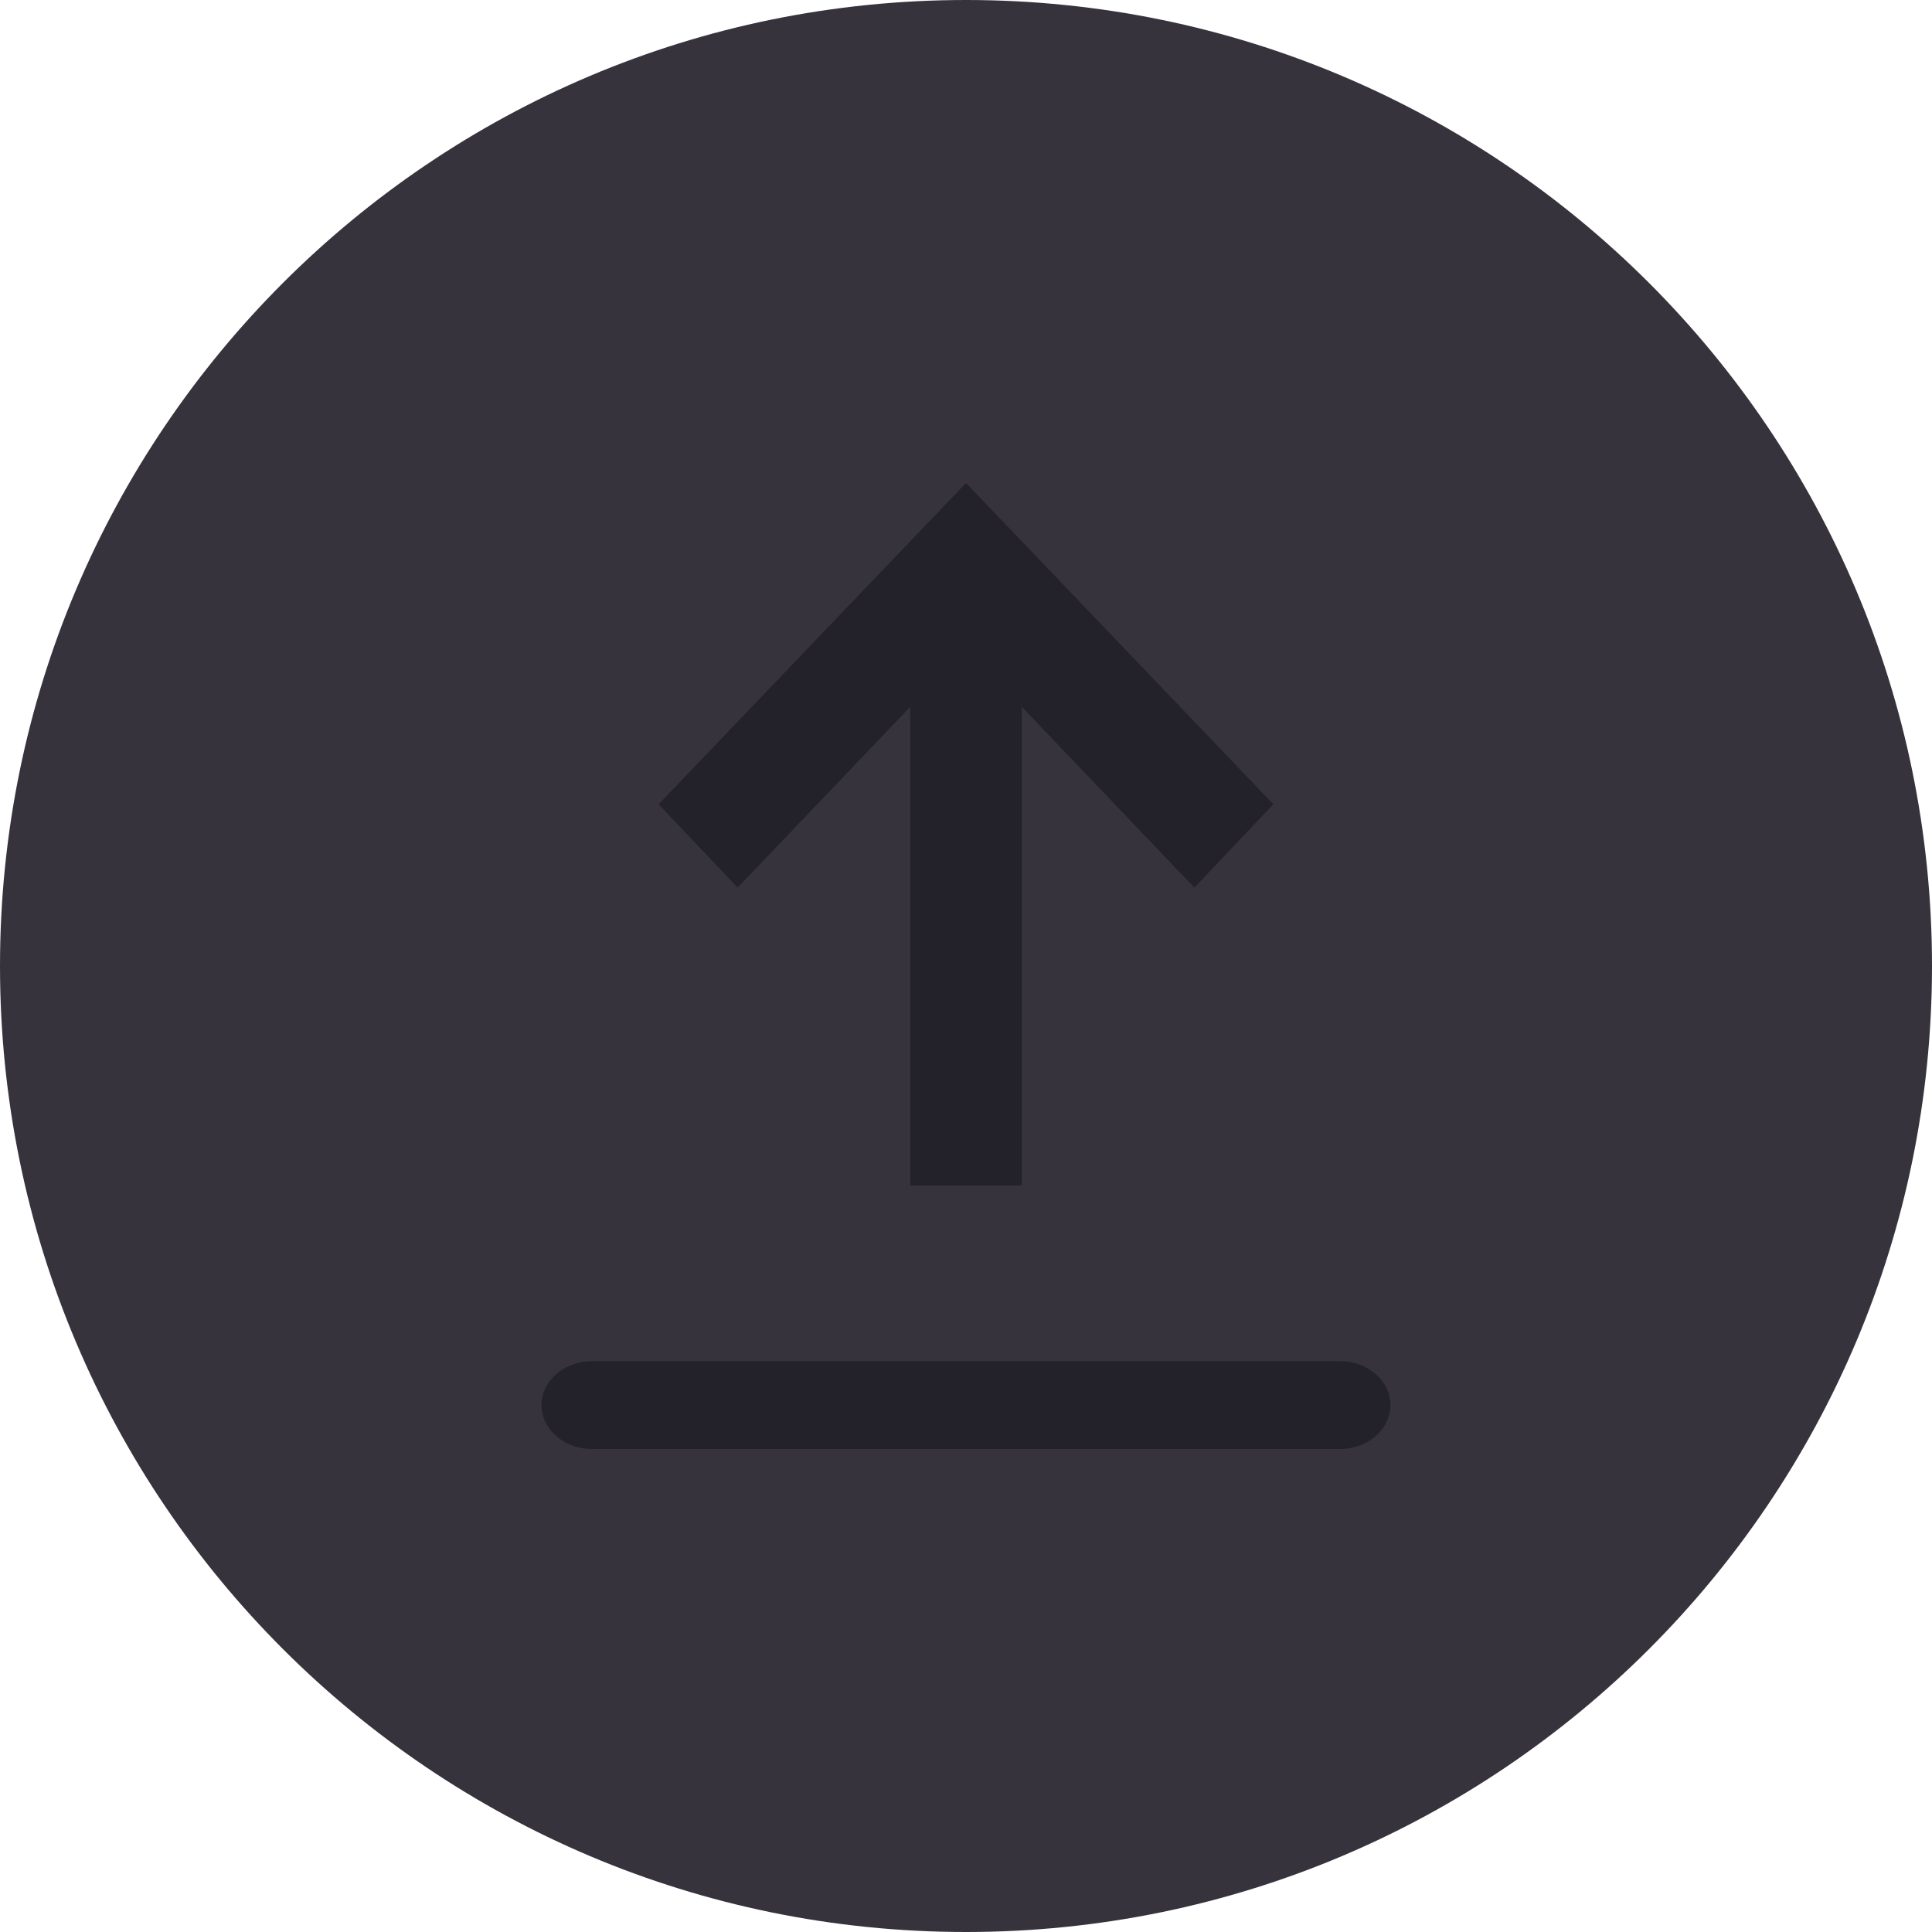
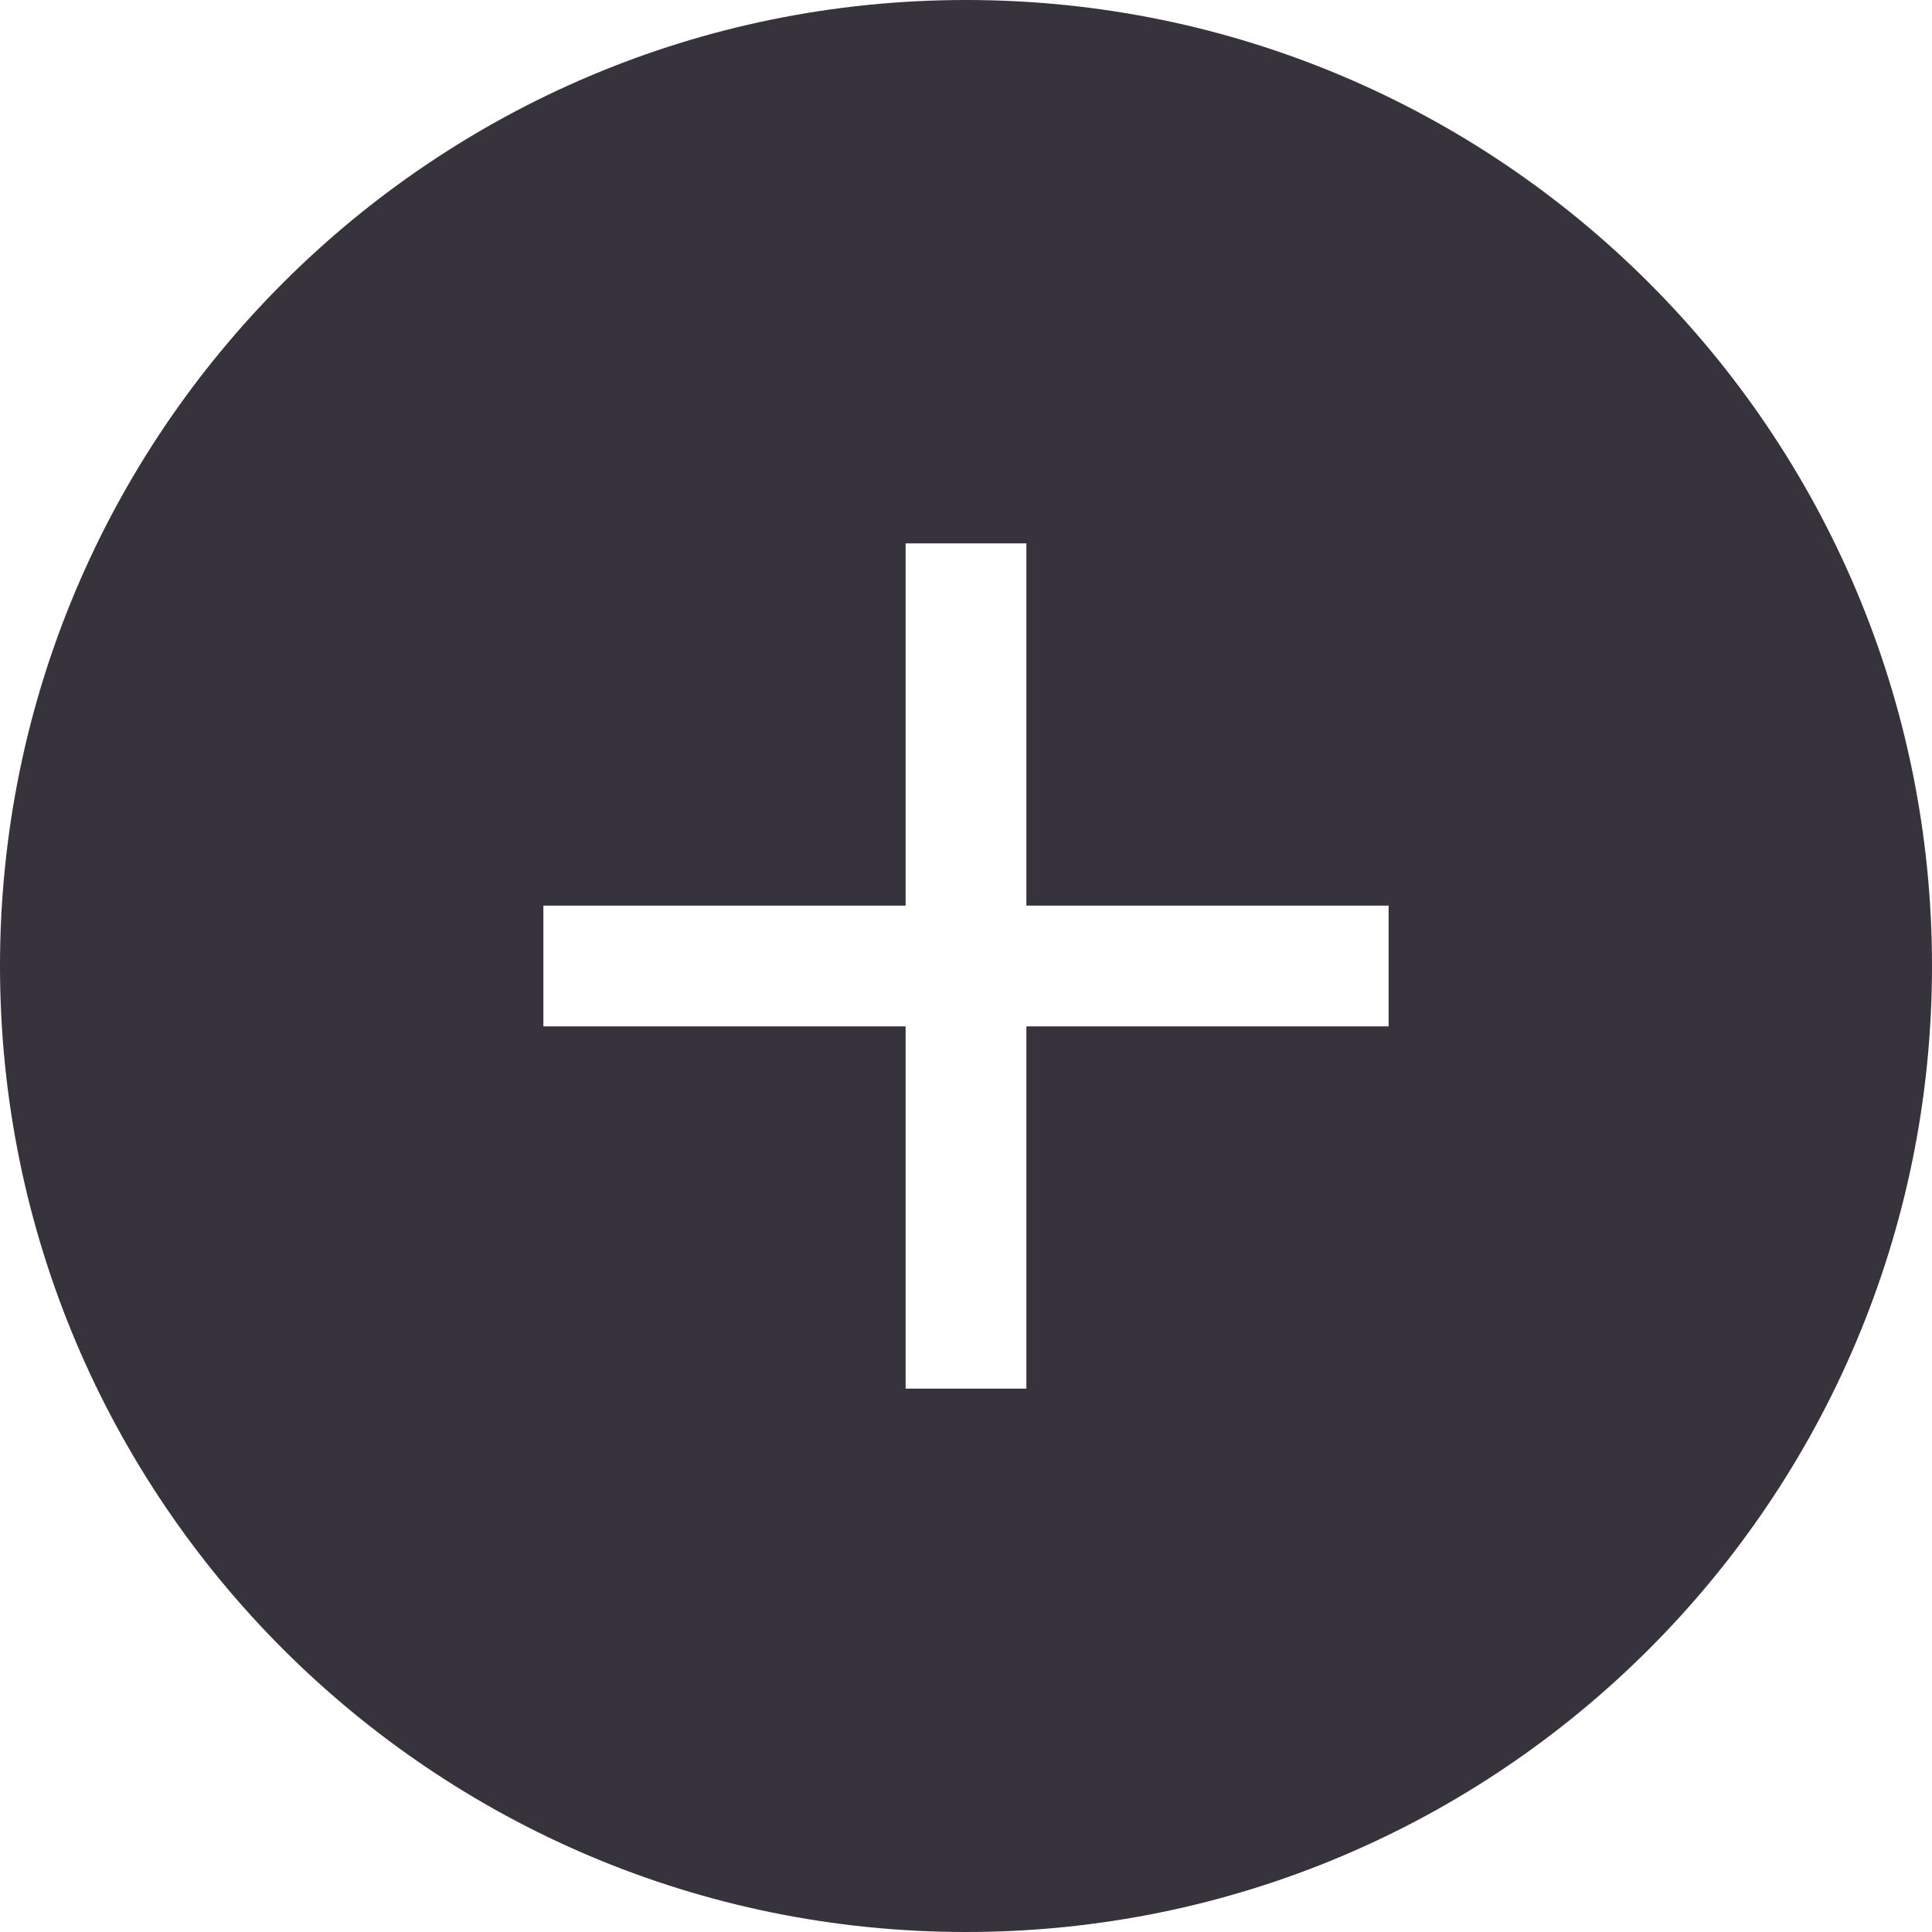
- <svg xmlns="http://www.w3.org/2000/svg" viewBox="-90.5 -2.5 66 66" width="66" height="66">
-   <g clip-path="url(#_clipPath_UtseEJ1ljgUCyofsVi2mQru9y1uFwpQM)">
-     <circle vector-effect="non-scaling-stroke" cx="-57.5" cy="30.5" r="33" fill="rgb(55,51,61)" />
-     <path d=" M -68 24.975 L -65.301 27.822 L -59.405 21.646 L -59.405 38 L -55.595 38 L -55.595 21.646 L -49.699 27.822 L -47 24.975 L -57.5 14 L -68 24.975 Z " fill="rgb(35,33,41)" />
-     <path d="M -70.278 44 L -44.722 44 C -43.772 44 -43 44.672 -43 45.5 L -43 45.5 C -43 46.328 -43.772 47 -44.722 47 L -70.278 47 C -71.228 47 -72 46.328 -72 45.5 L -72 45.5 C -72 44.672 -71.228 44 -70.278 44 Z" style="stroke:none;fill:#232129;stroke-miterlimit:10;" />
-   </g>
+ <svg xmlns="http://www.w3.org/2000/svg" width="64" height="64" viewBox="0 0 64 64" fill="none">
+   <path fill-rule="evenodd" clip-rule="evenodd" d="M32 64C49.673 64 64 49.673 64 32C64 14.327 49.673 0 32 0C14.327 0 0 14.327 0 32C0 49.673 14.327 64 32 64ZM30 30V18H34V30H46V34H34V46H30V34H18V30H30Z" fill="#37333D" />
</svg>
